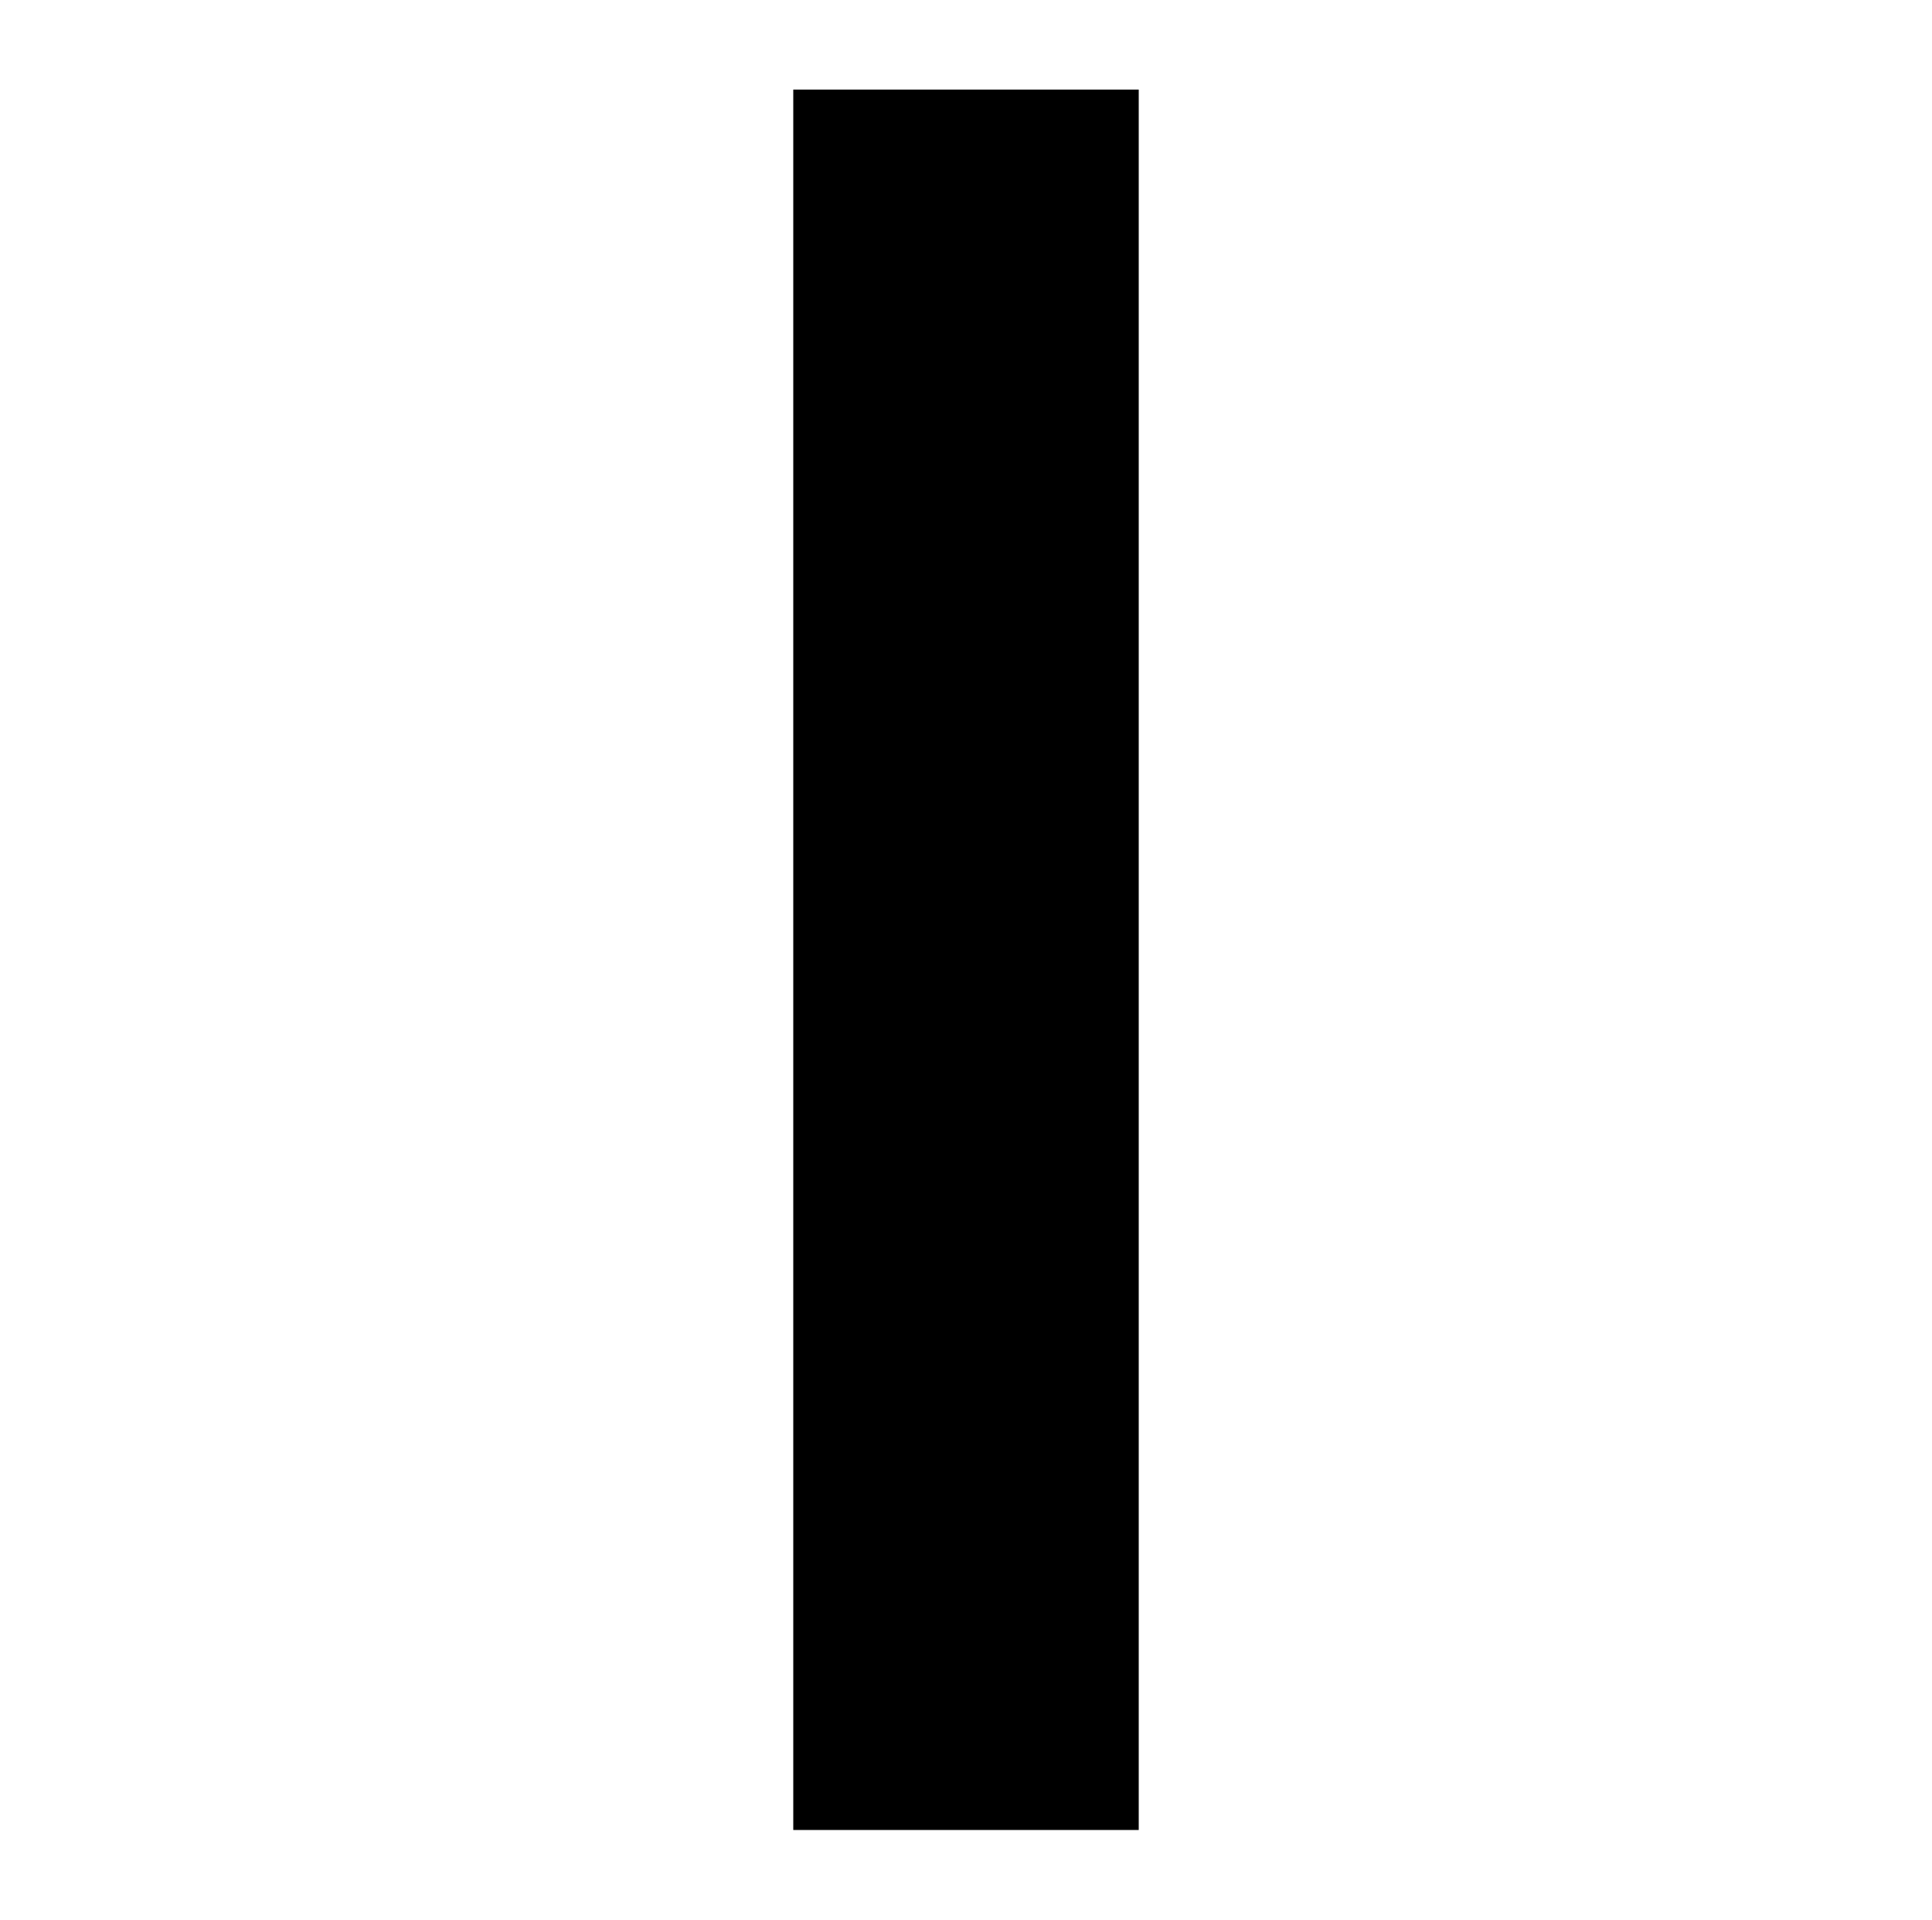
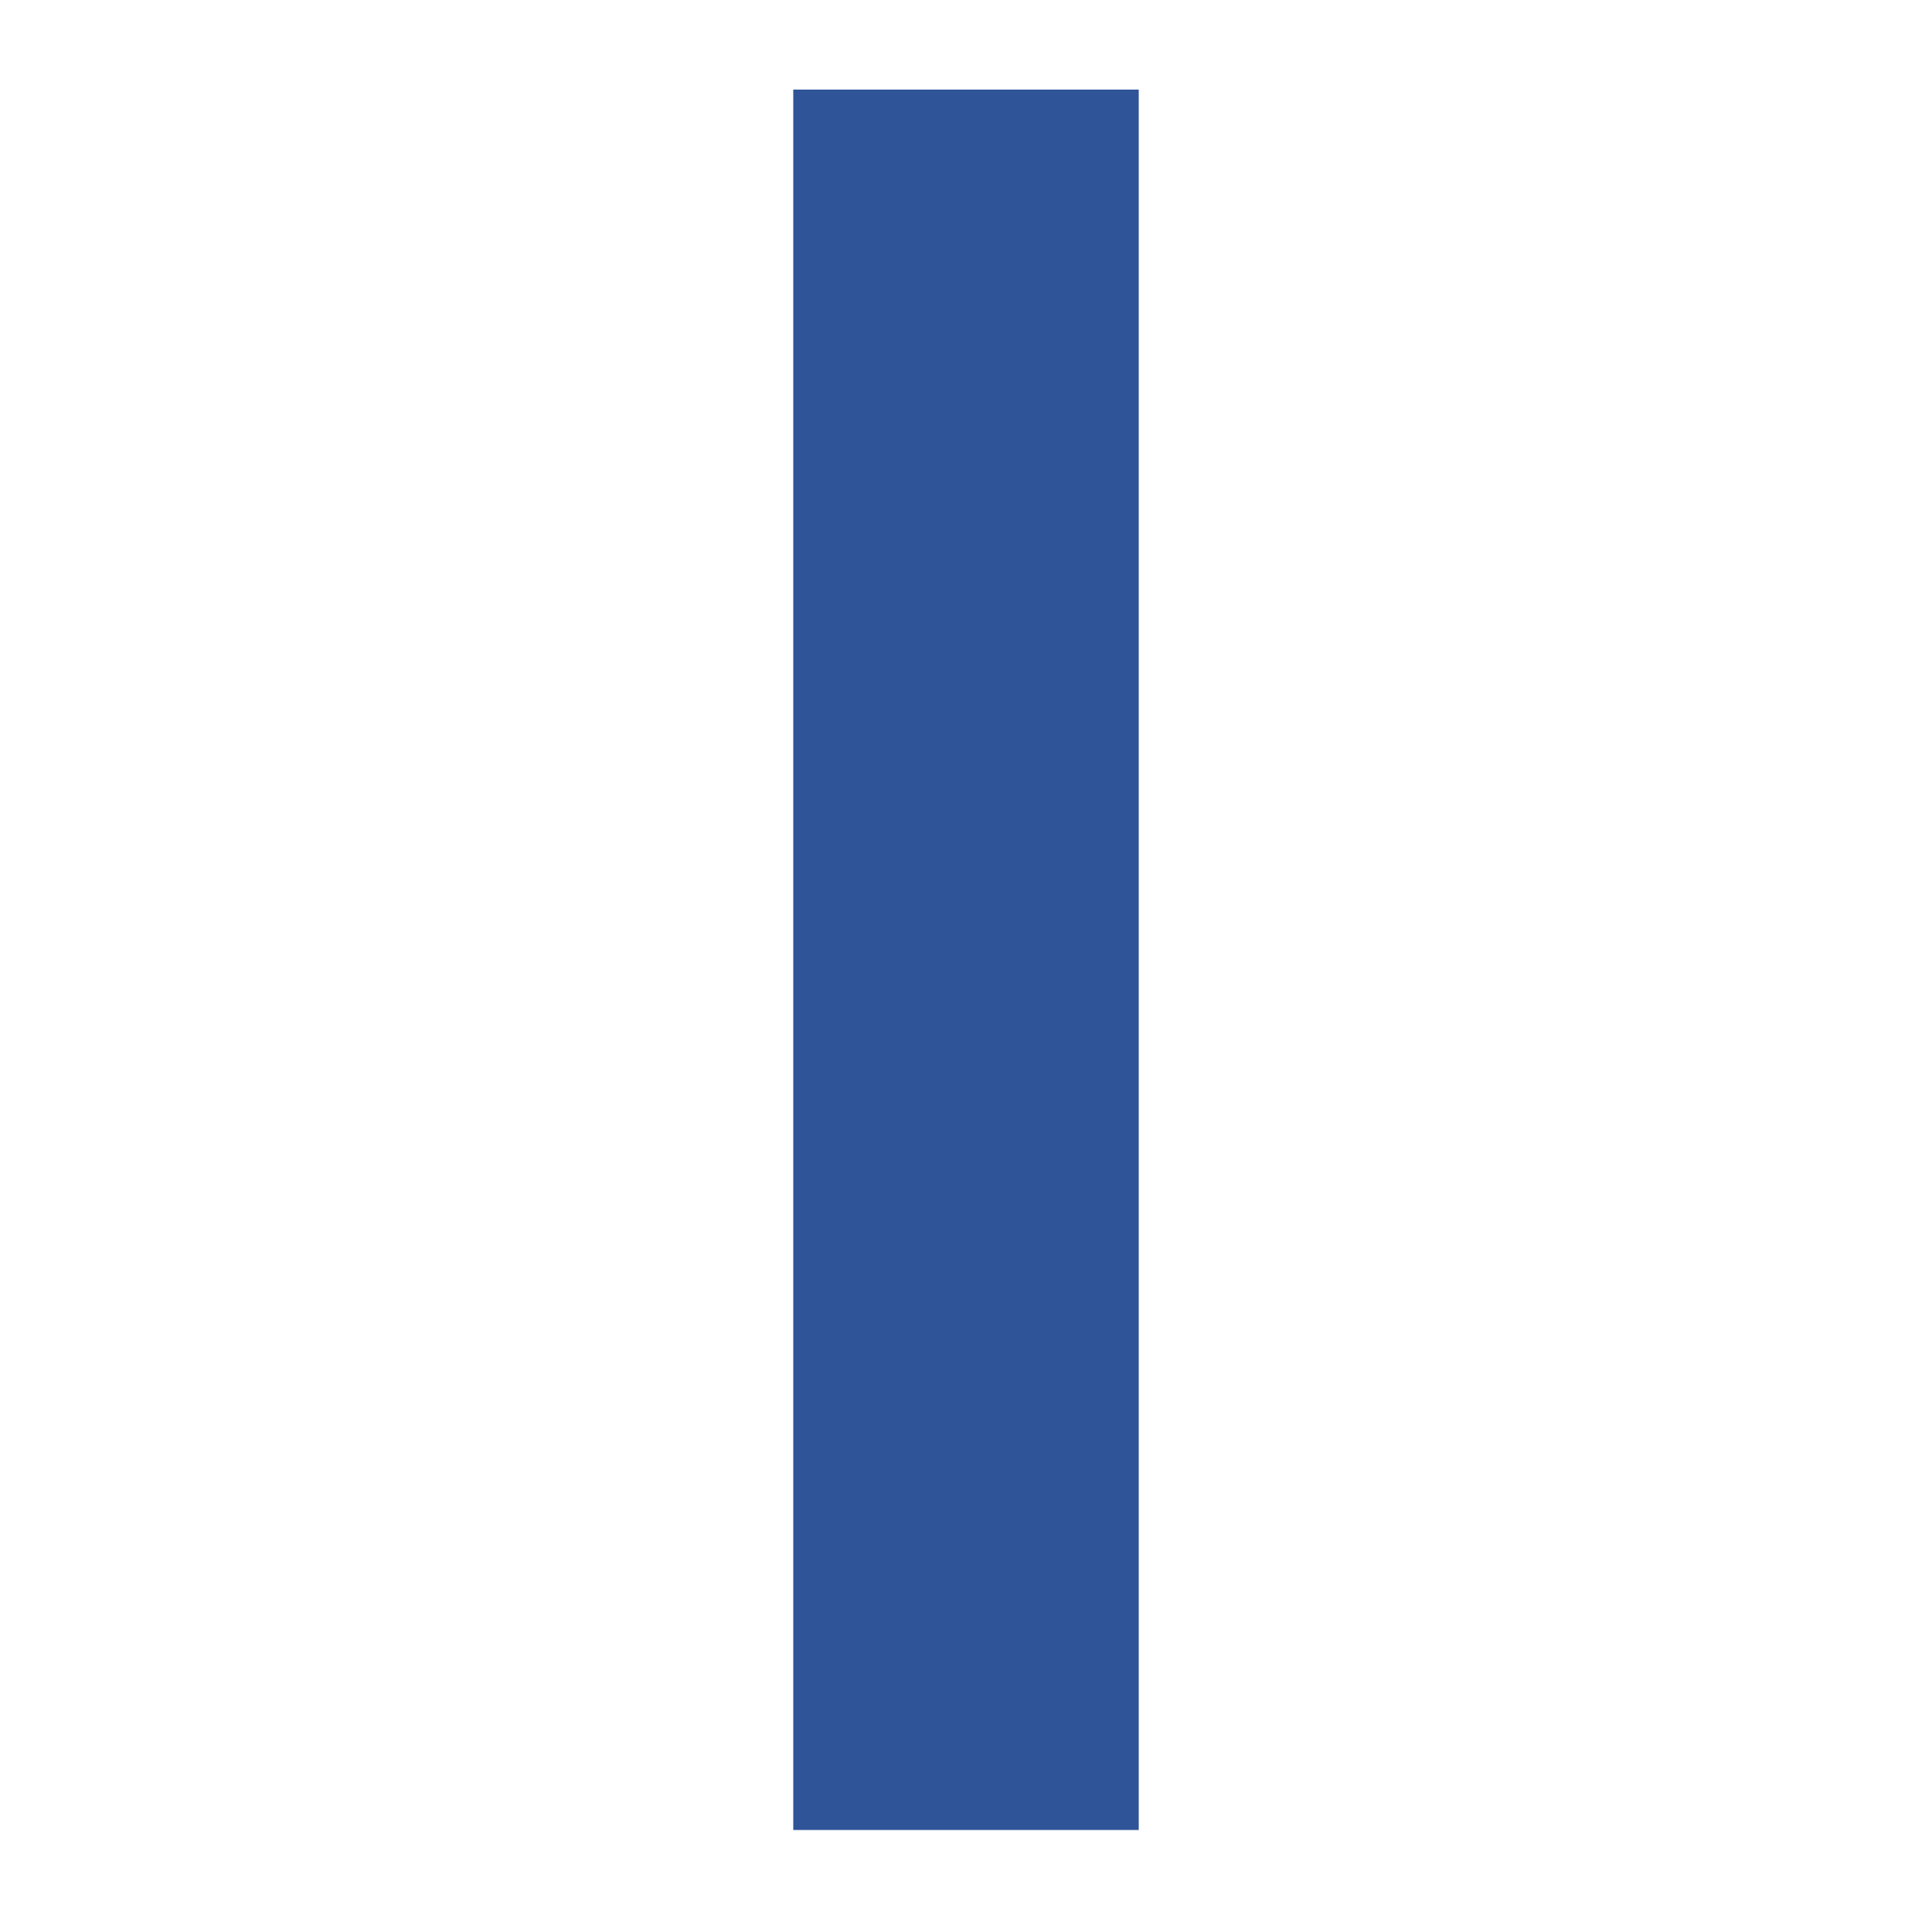
<svg xmlns="http://www.w3.org/2000/svg" version="1.0" width="151pt" height="150pt" viewBox="0 0 151 150" preserveAspectRatio="xMidYMid meet">
-   <g transform="translate(0,150) scale(0.1,-0.1)" fill="#000000" stroke="none">
+   <g transform="translate(0,150) scale(0.1,-0.1)" fill="#2F5497" stroke="none">
    <path d="M620 750 l0 -680 135 0 135 0 0 680 0 680 -135 0 -135 0 0 -680z" />
  </g>
</svg>
